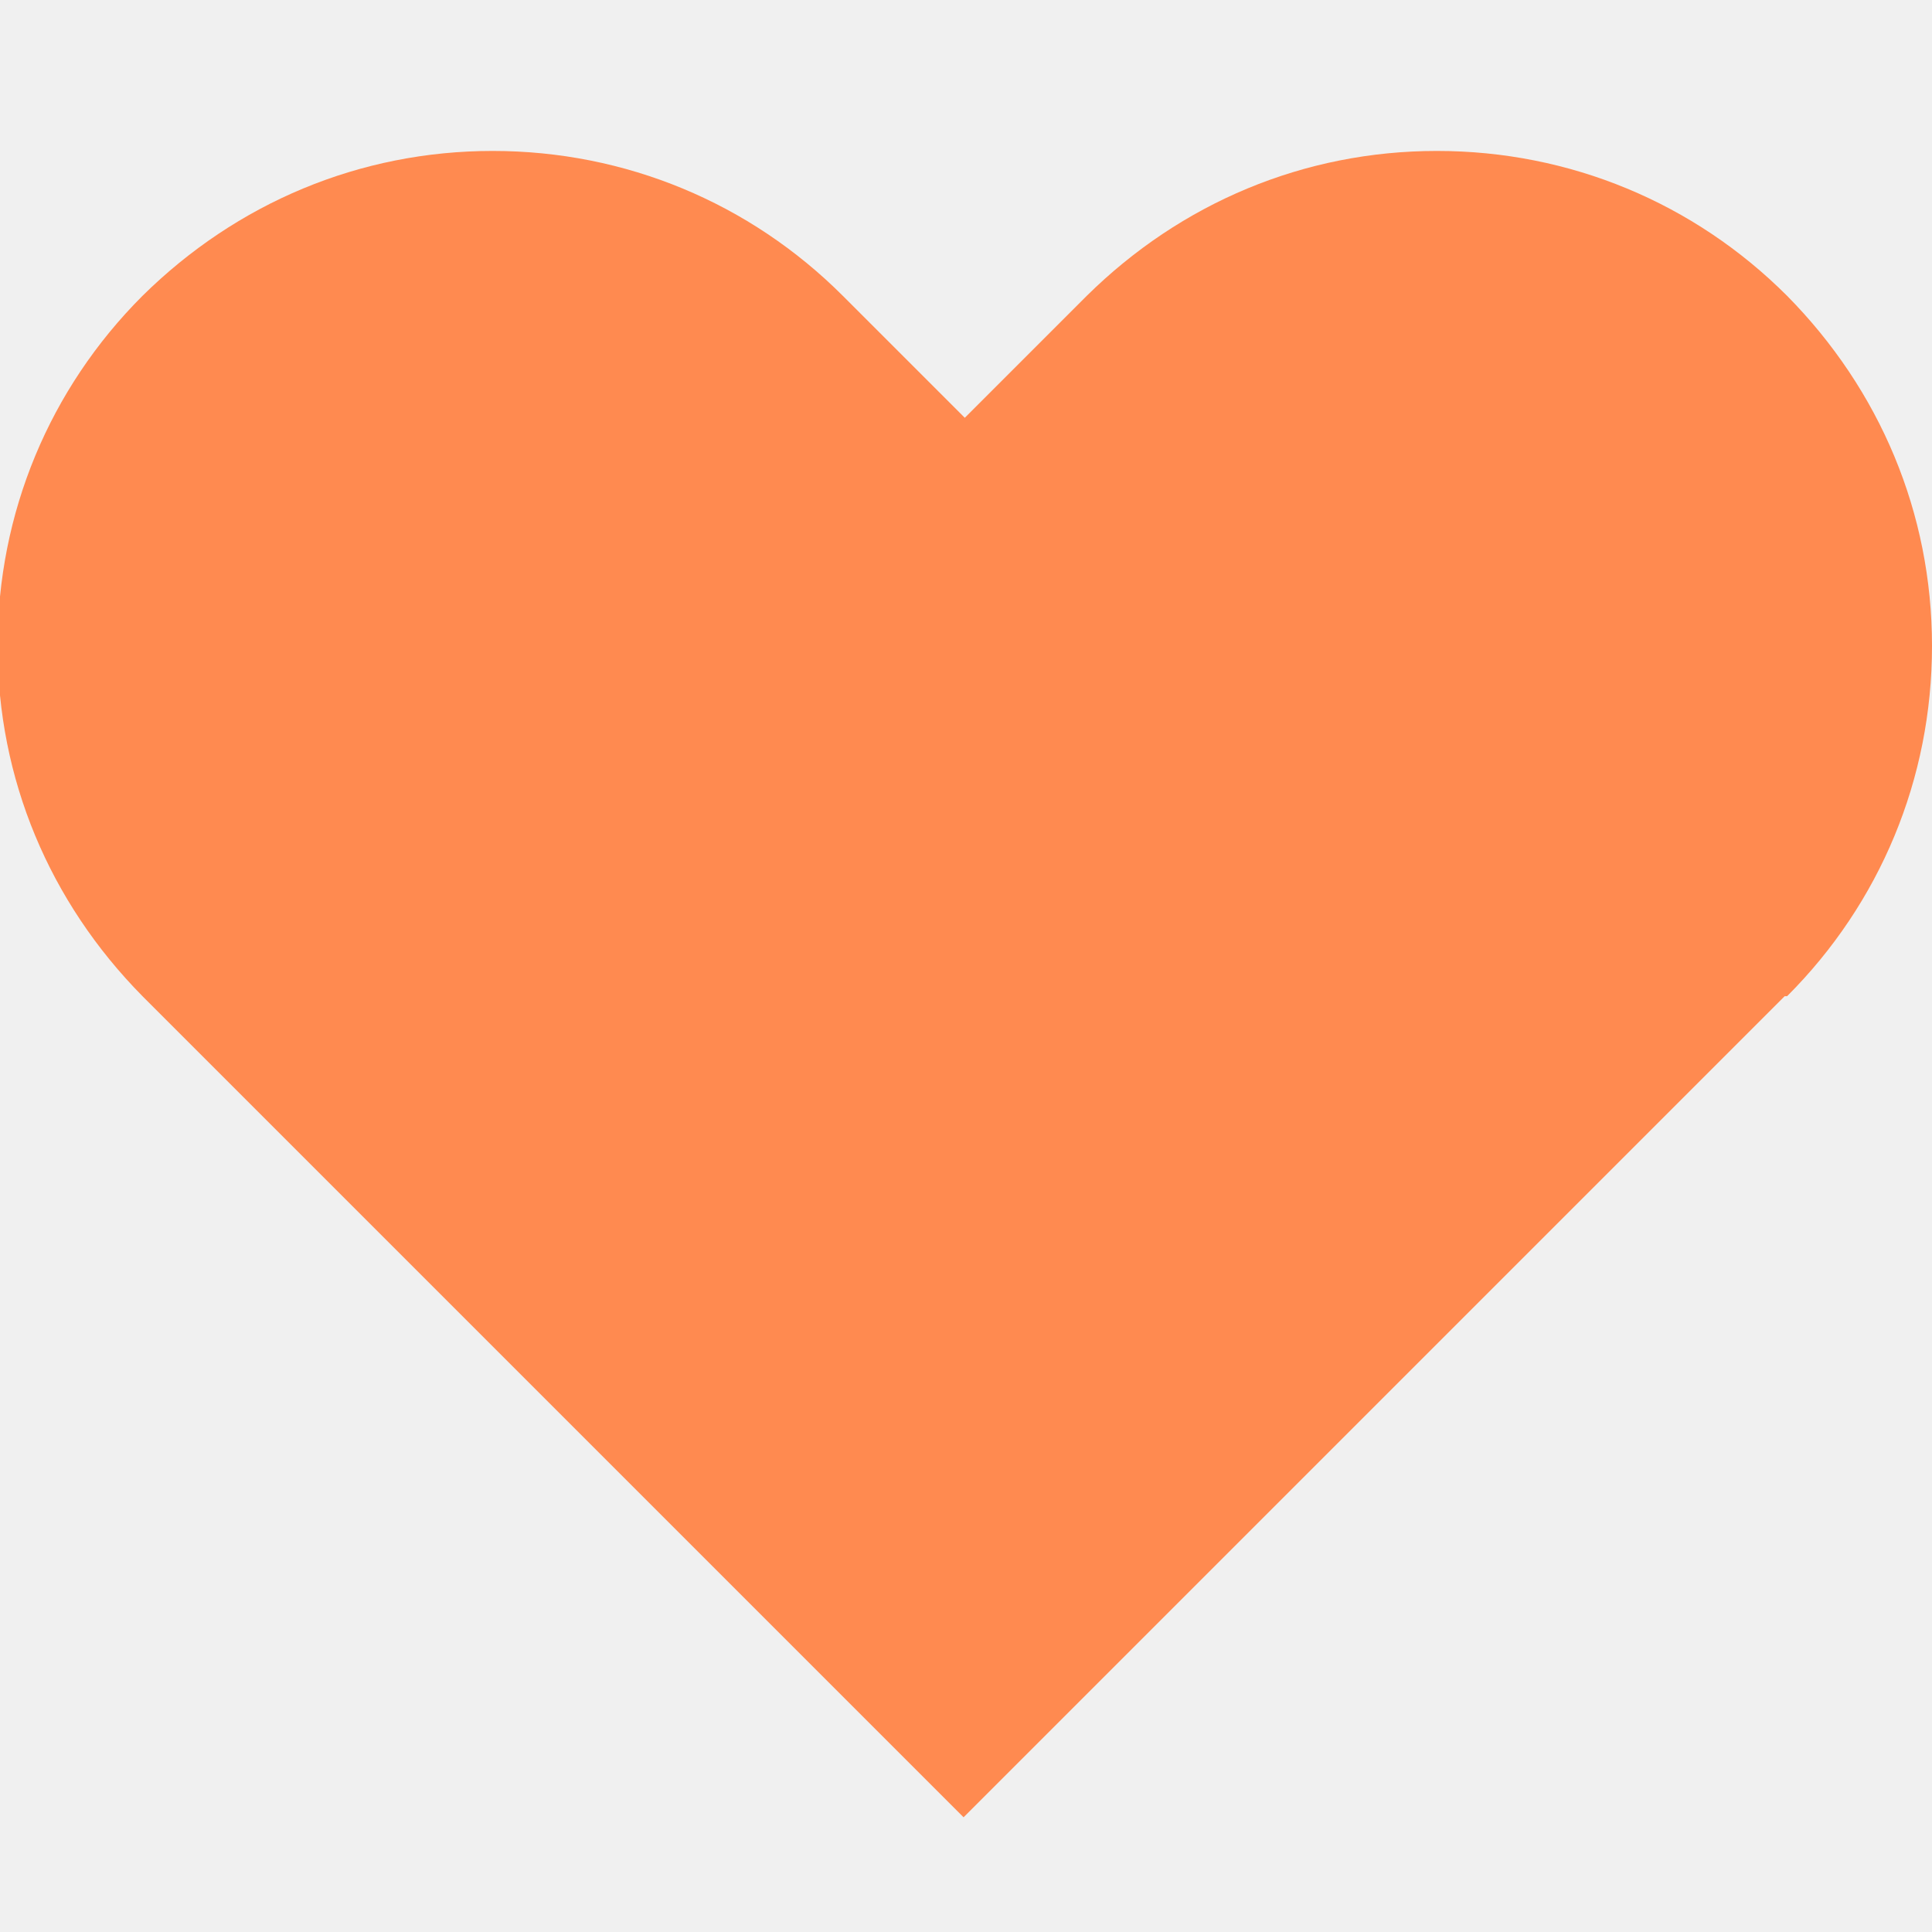
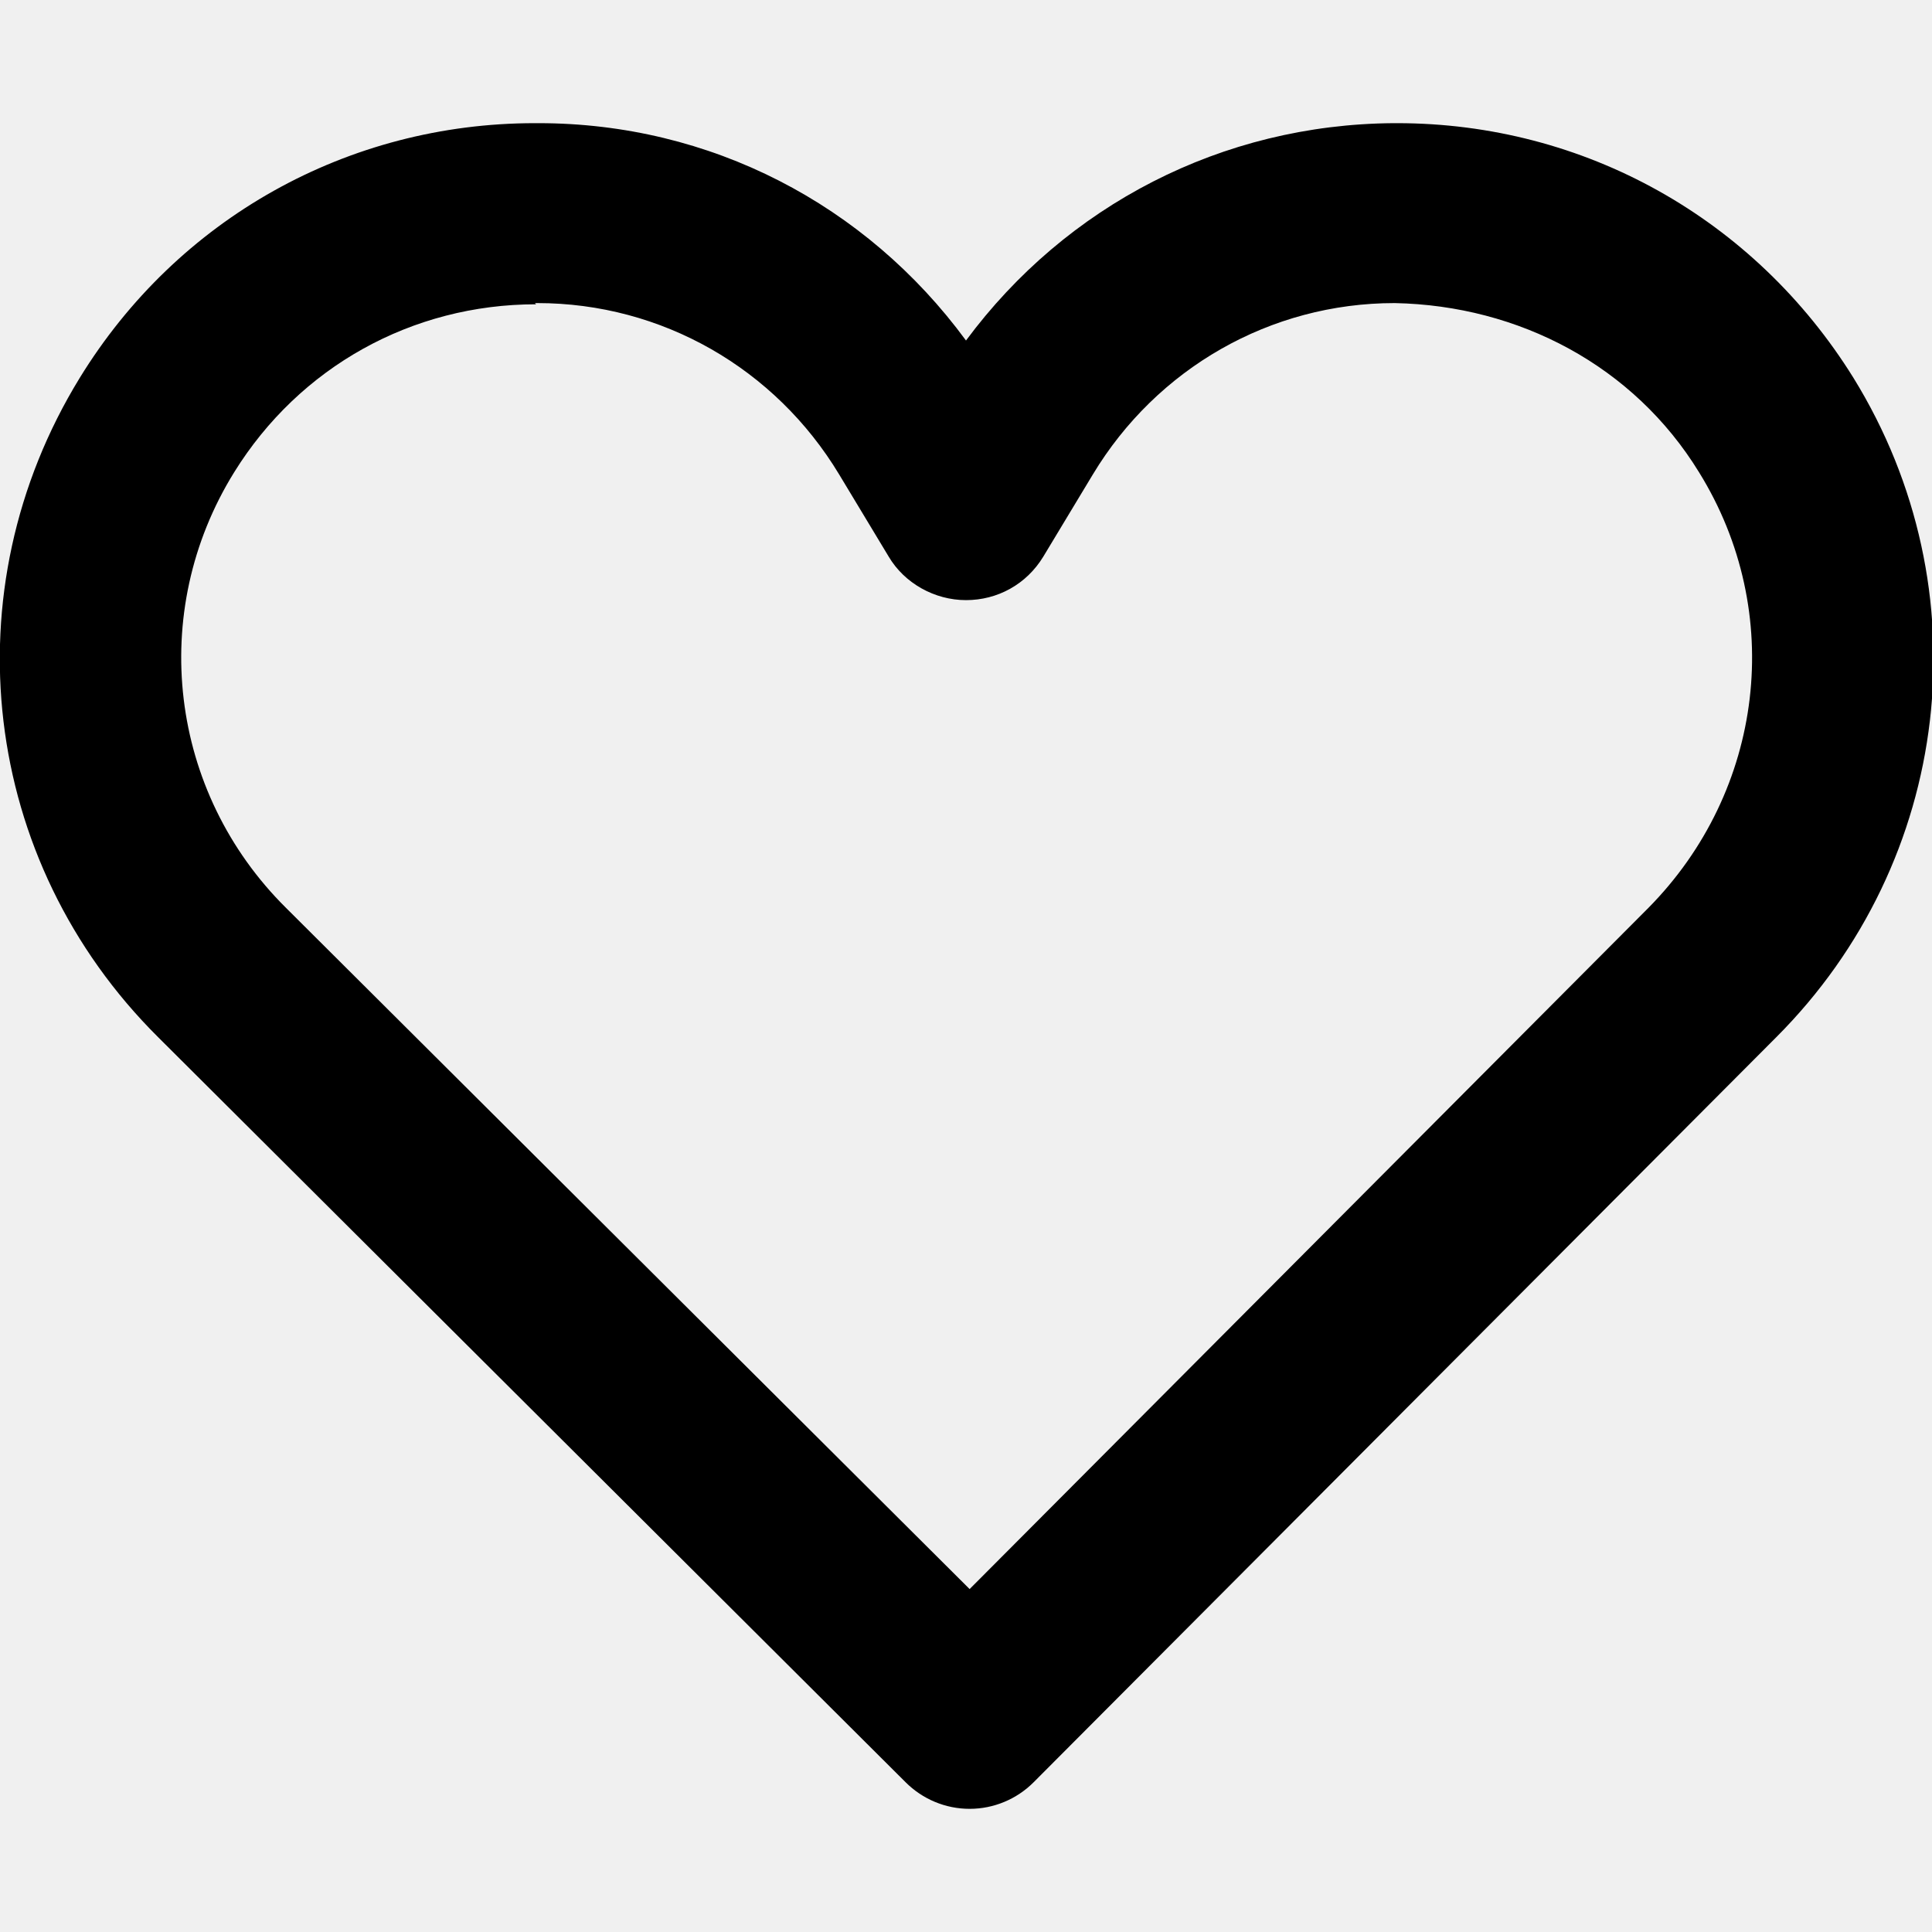
<svg xmlns="http://www.w3.org/2000/svg" width="16" height="16" viewBox="0 0 16 16" fill="none">
-   <g clip-path="url(#clip0_222_6220)">
-     <path d="M14.8 8.25C15.57 7.48 16 6.45 16 5.35C16 4.25 15.57 3.23 14.8 2.45C14.03 1.68 13.001 1.25 11.9 1.25C10.8 1.25 9.78 1.68 9 2.45L7.99 3.46L6.98 2.45C6.21 1.68 5.18 1.25 4.08 1.25C2.98 1.25 1.96 1.68 1.18 2.45C0.41 3.22 -0.02 4.25 -0.02 5.35C-0.02 6.45 0.41 7.47 1.18 8.25L7.98 15.05L14.78 8.25H14.8Z" fill="#FF8A50" />
+   <g clip-path="url(#clip0_3828_974)">
+     <path d="M8.03 14.98C7.83 14.98 7.64 14.9 7.5 14.76L1.31 8.59C-0.16 7.13 -0.42 4.89 0.66 3.13C1.47 1.81 2.88 1.02 4.43 1.02H4.46C5.88 1.02 7.17 1.69 8 2.82C8.83 1.7 10.12 1.03 11.54 1.02H11.57C13.12 1.02 14.53 1.81 15.35 3.13C16.43 4.88 16.17 7.13 14.71 8.59L8.56 14.76C8.42 14.9 8.23 14.98 8.03 14.98ZM4.44 2.52C3.41 2.52 2.48 3.04 1.94 3.91C1.22 5.07 1.4 6.56 2.37 7.52L8.03 13.16L13.65 7.52C14.61 6.55 14.79 5.07 14.07 3.91C13.53 3.03 12.58 2.53 11.55 2.51C10.52 2.51 9.58 3.05 9.05 3.93L8.64 4.61C8.5 4.84 8.26 4.97 8 4.97C7.74 4.97 7.49 4.83 7.36 4.61L6.95 3.93C6.42 3.05 5.48 2.51 4.45 2.51H4.43L4.44 2.52Z" fill="black" />
  </g>
  <defs>
-     <clipPath id="clip0_222_6220">
+     <clipPath id="clip0_3828_974">
      <rect width="16" height="16" fill="white" />
    </clipPath>
  </defs>
</svg>
